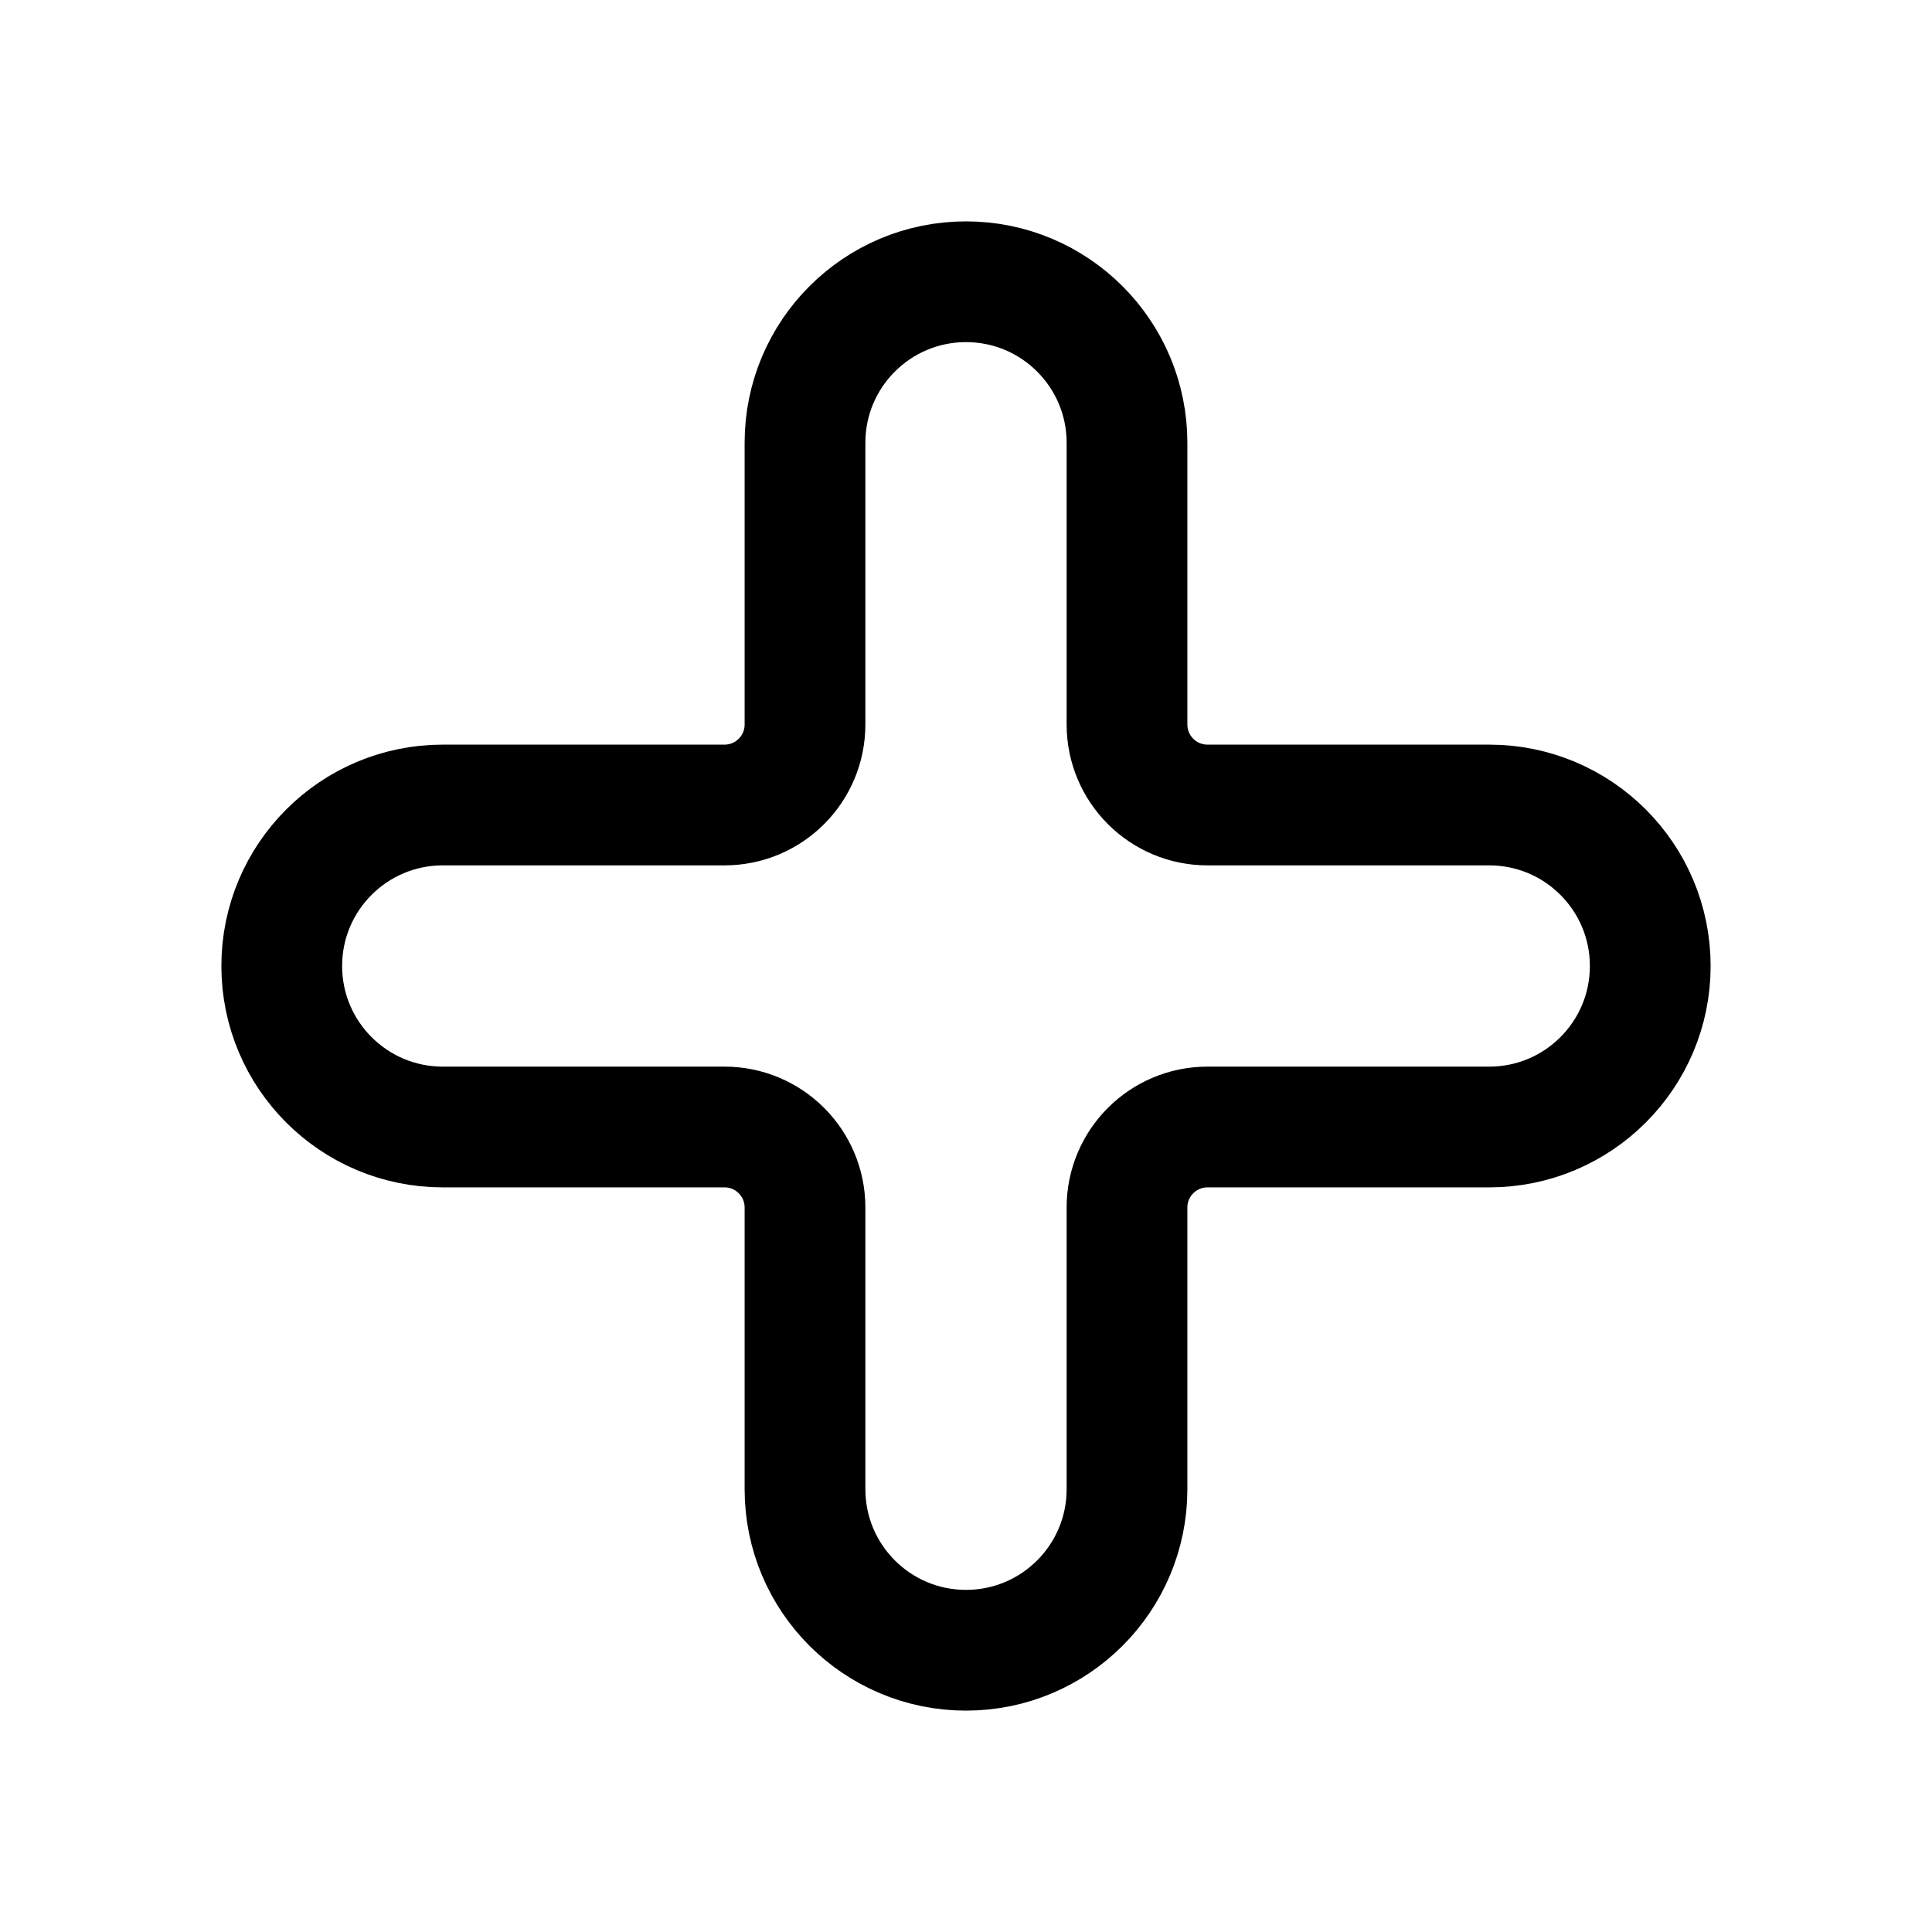
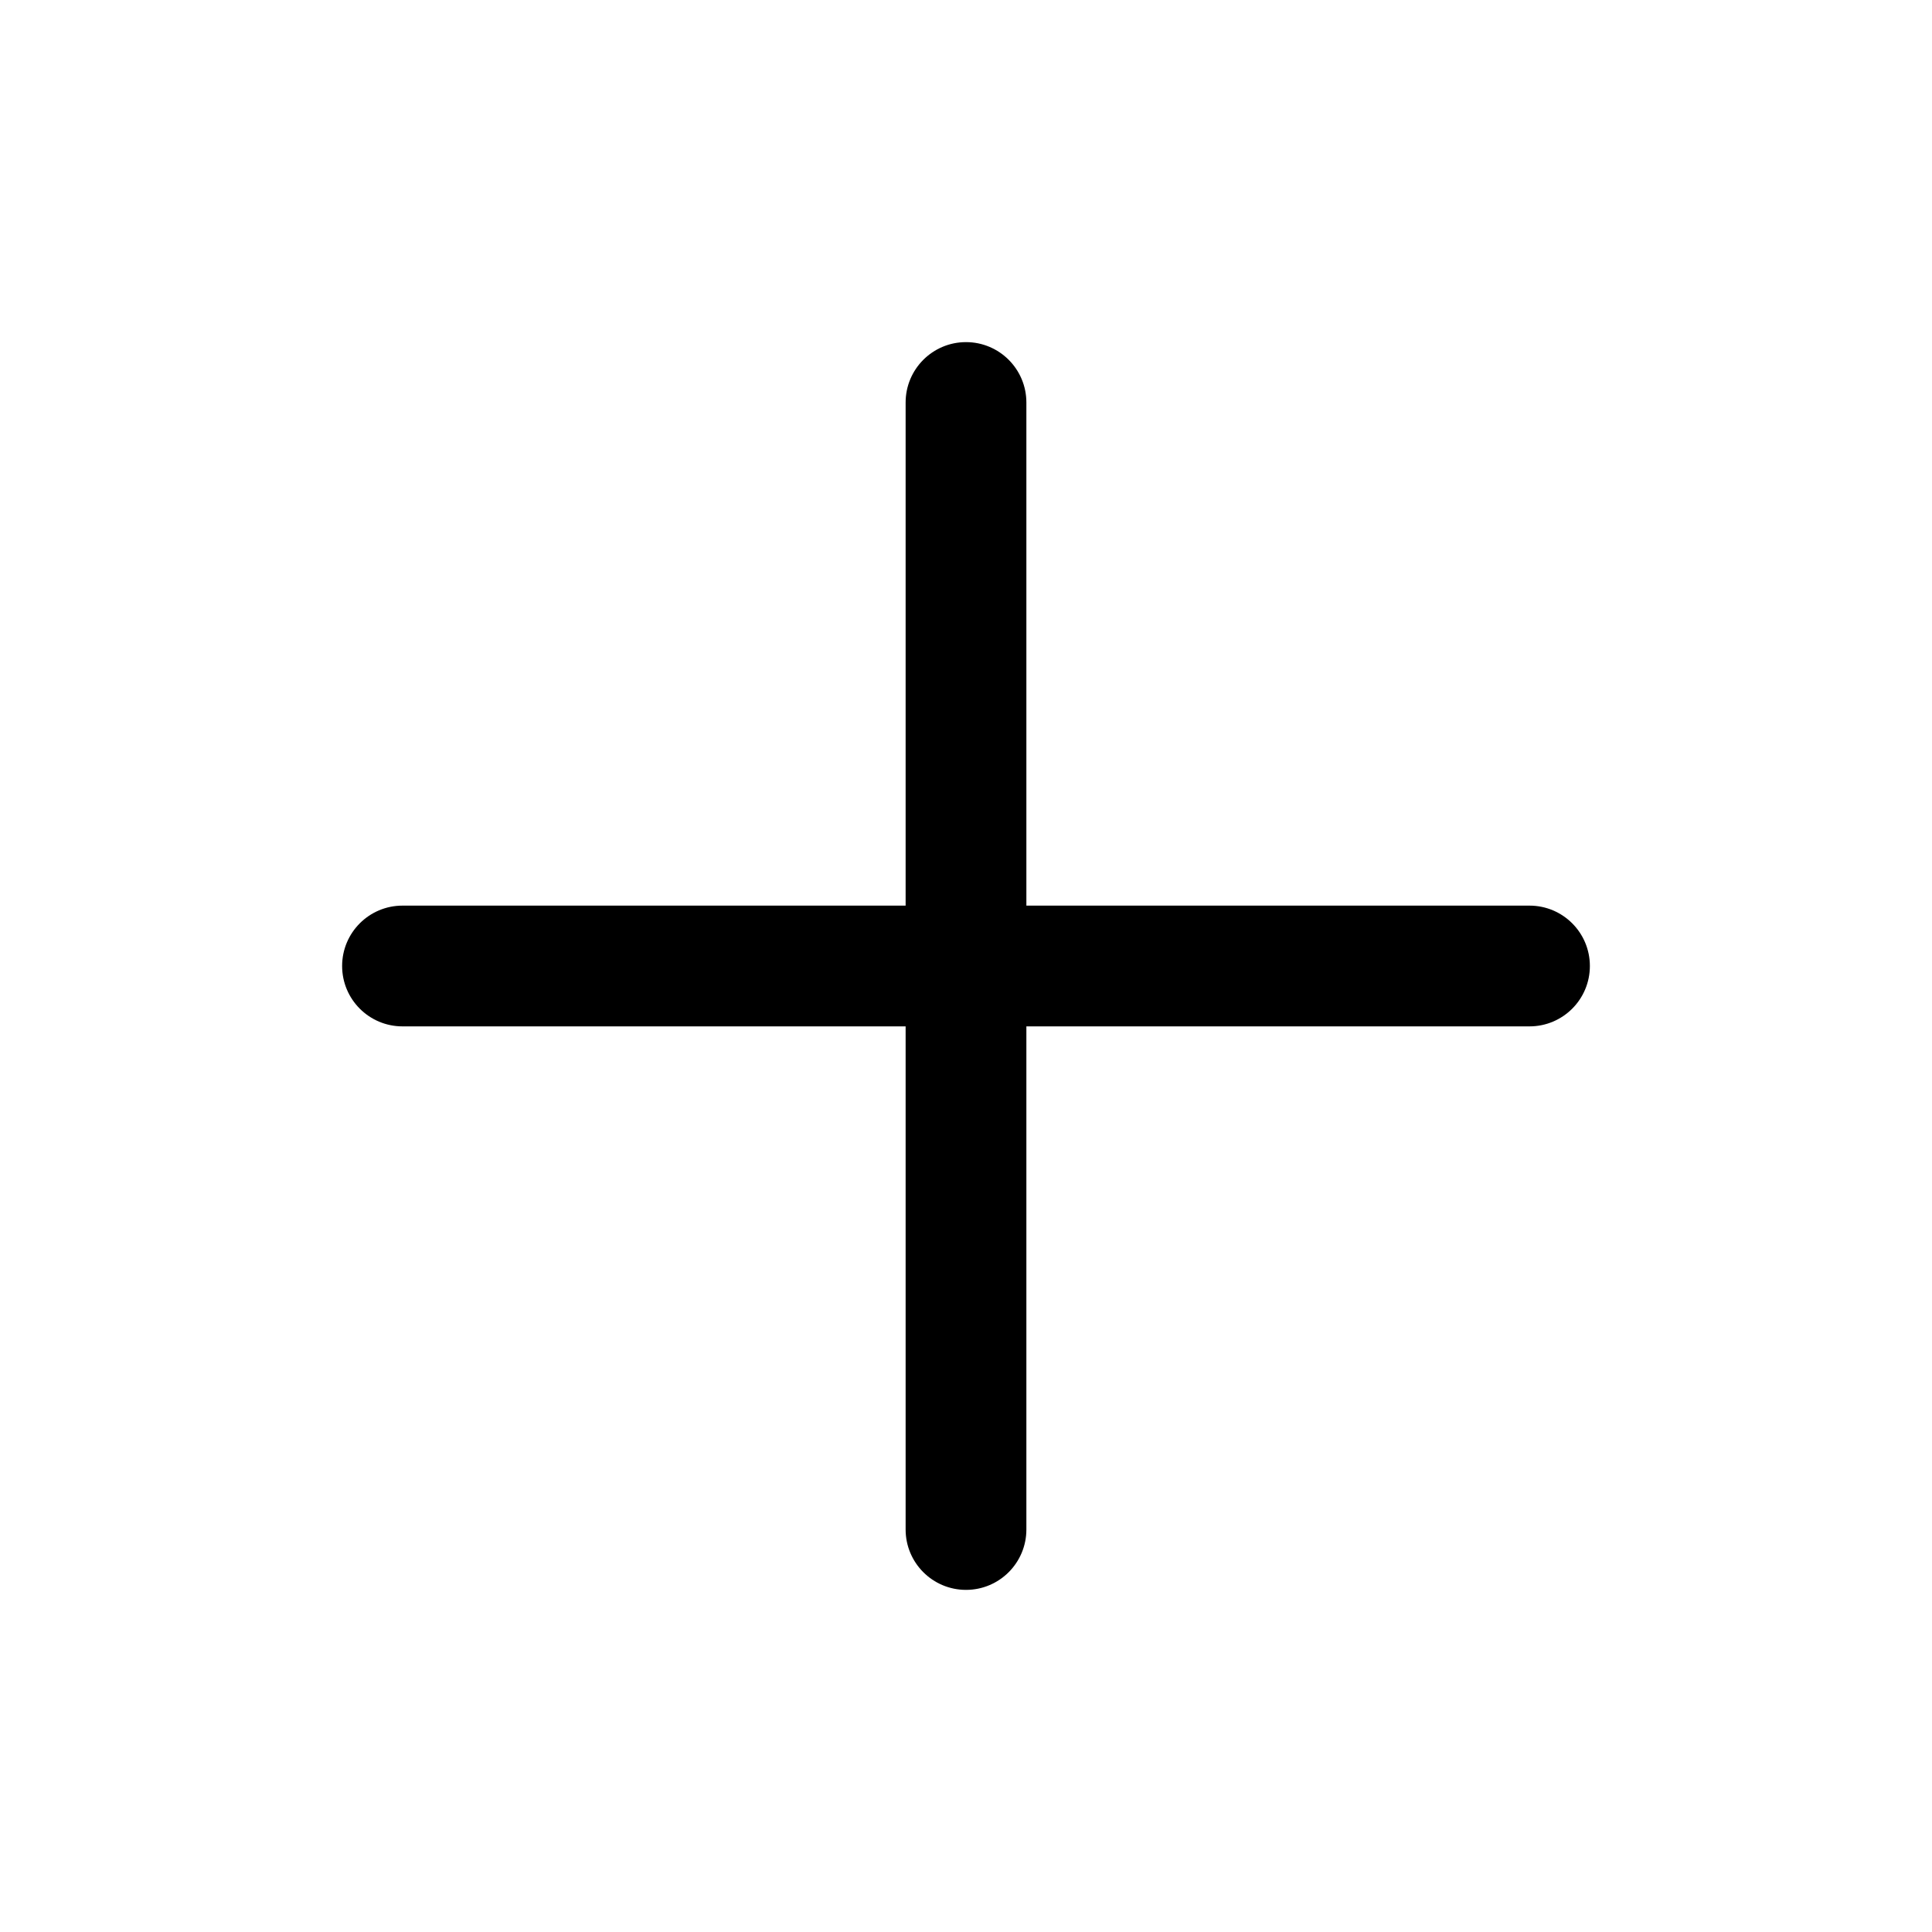
<svg xmlns="http://www.w3.org/2000/svg" width="24" height="24" viewBox="0 0 24 24" fill="none">
-   <path class="plus" stroke="currentColor" stroke-width="1.5" d="M14 5.5a2 2 0 1 0-4 0V9a1 1 0 0 1-1 1H5.5a2 2 0 1 0 0 4H9a1 1 0 0 1 1 1v3.5a2 2 0 1 0 4 0V15a1 1 0 0 1 1-1h3.5a2 2 0 1 0 0-4H15a1 1 0 0 1-1-1z" />
+   <path class="plus" fill="currentColor" d="M5 11.25a.75.75 0 0 0 0 1.5zm14 1.5a.75.75 0 0 0 0-1.5zM11.25 19a.75.75 0 0 0 1.5 0zm1.5-14a.75.75 0 0 0-1.5 0zM5 12.75h14v-1.5H5zM12.75 19V5h-1.5v14z" />
</svg>
